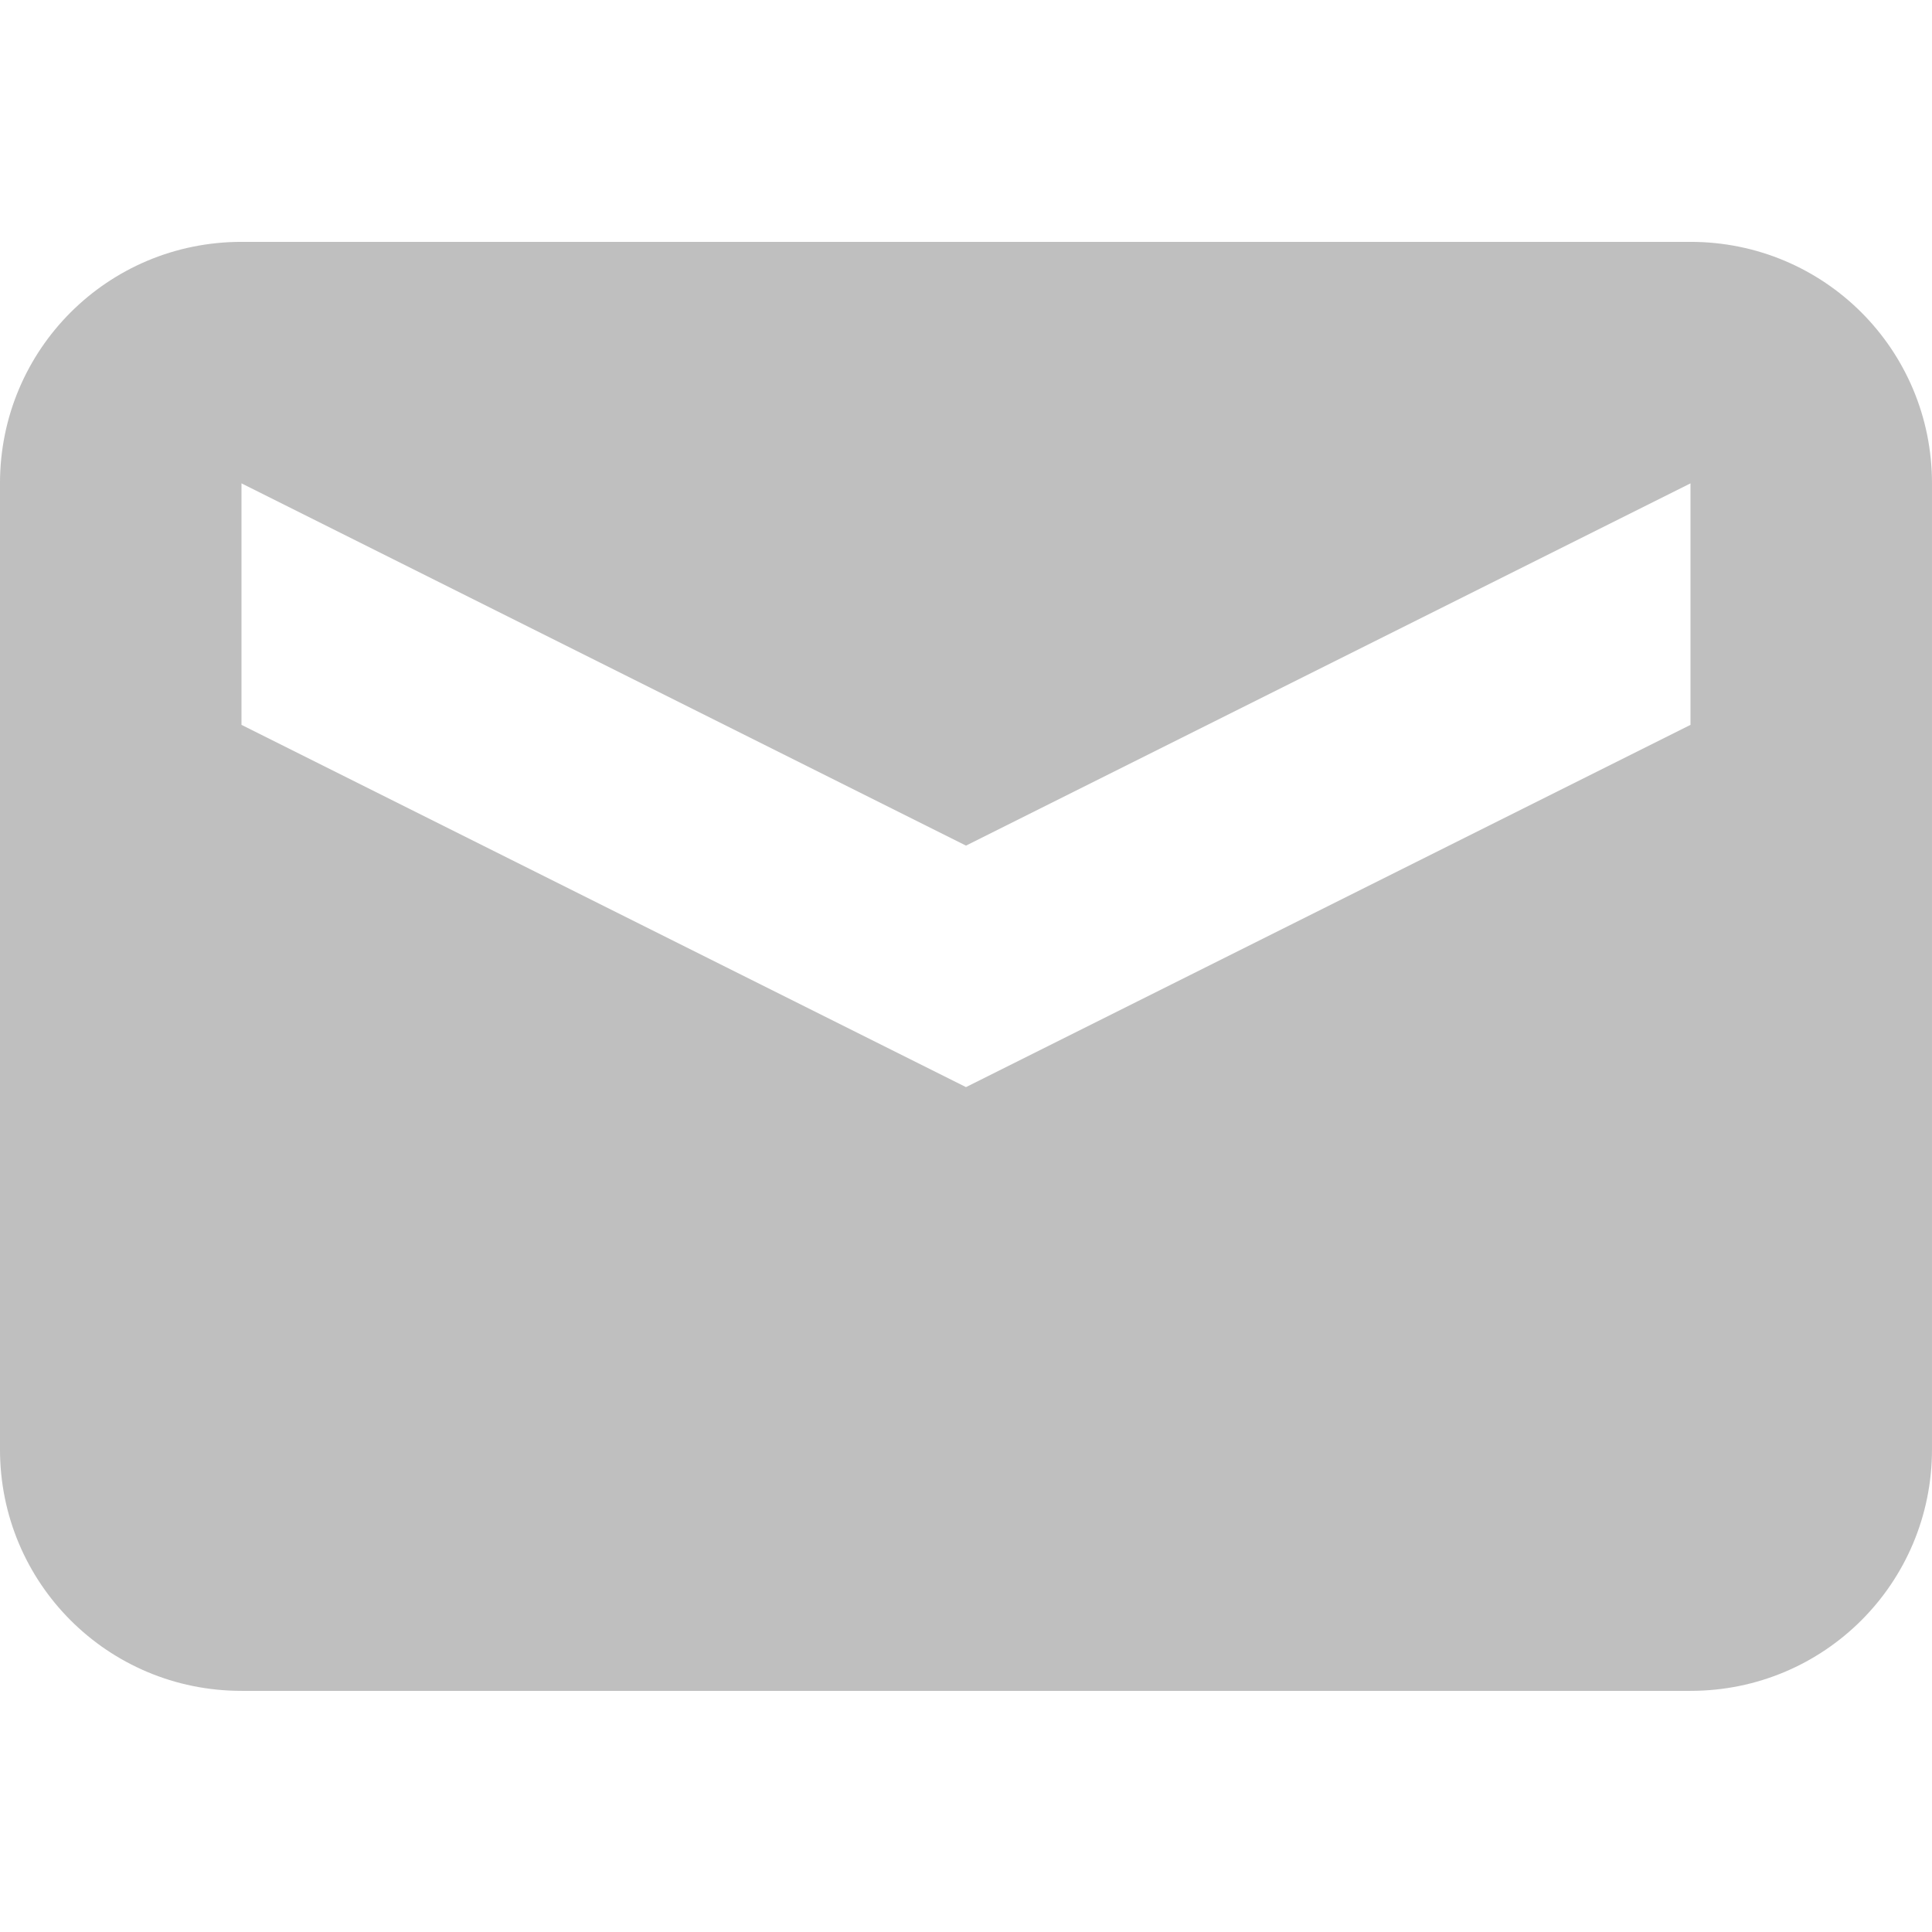
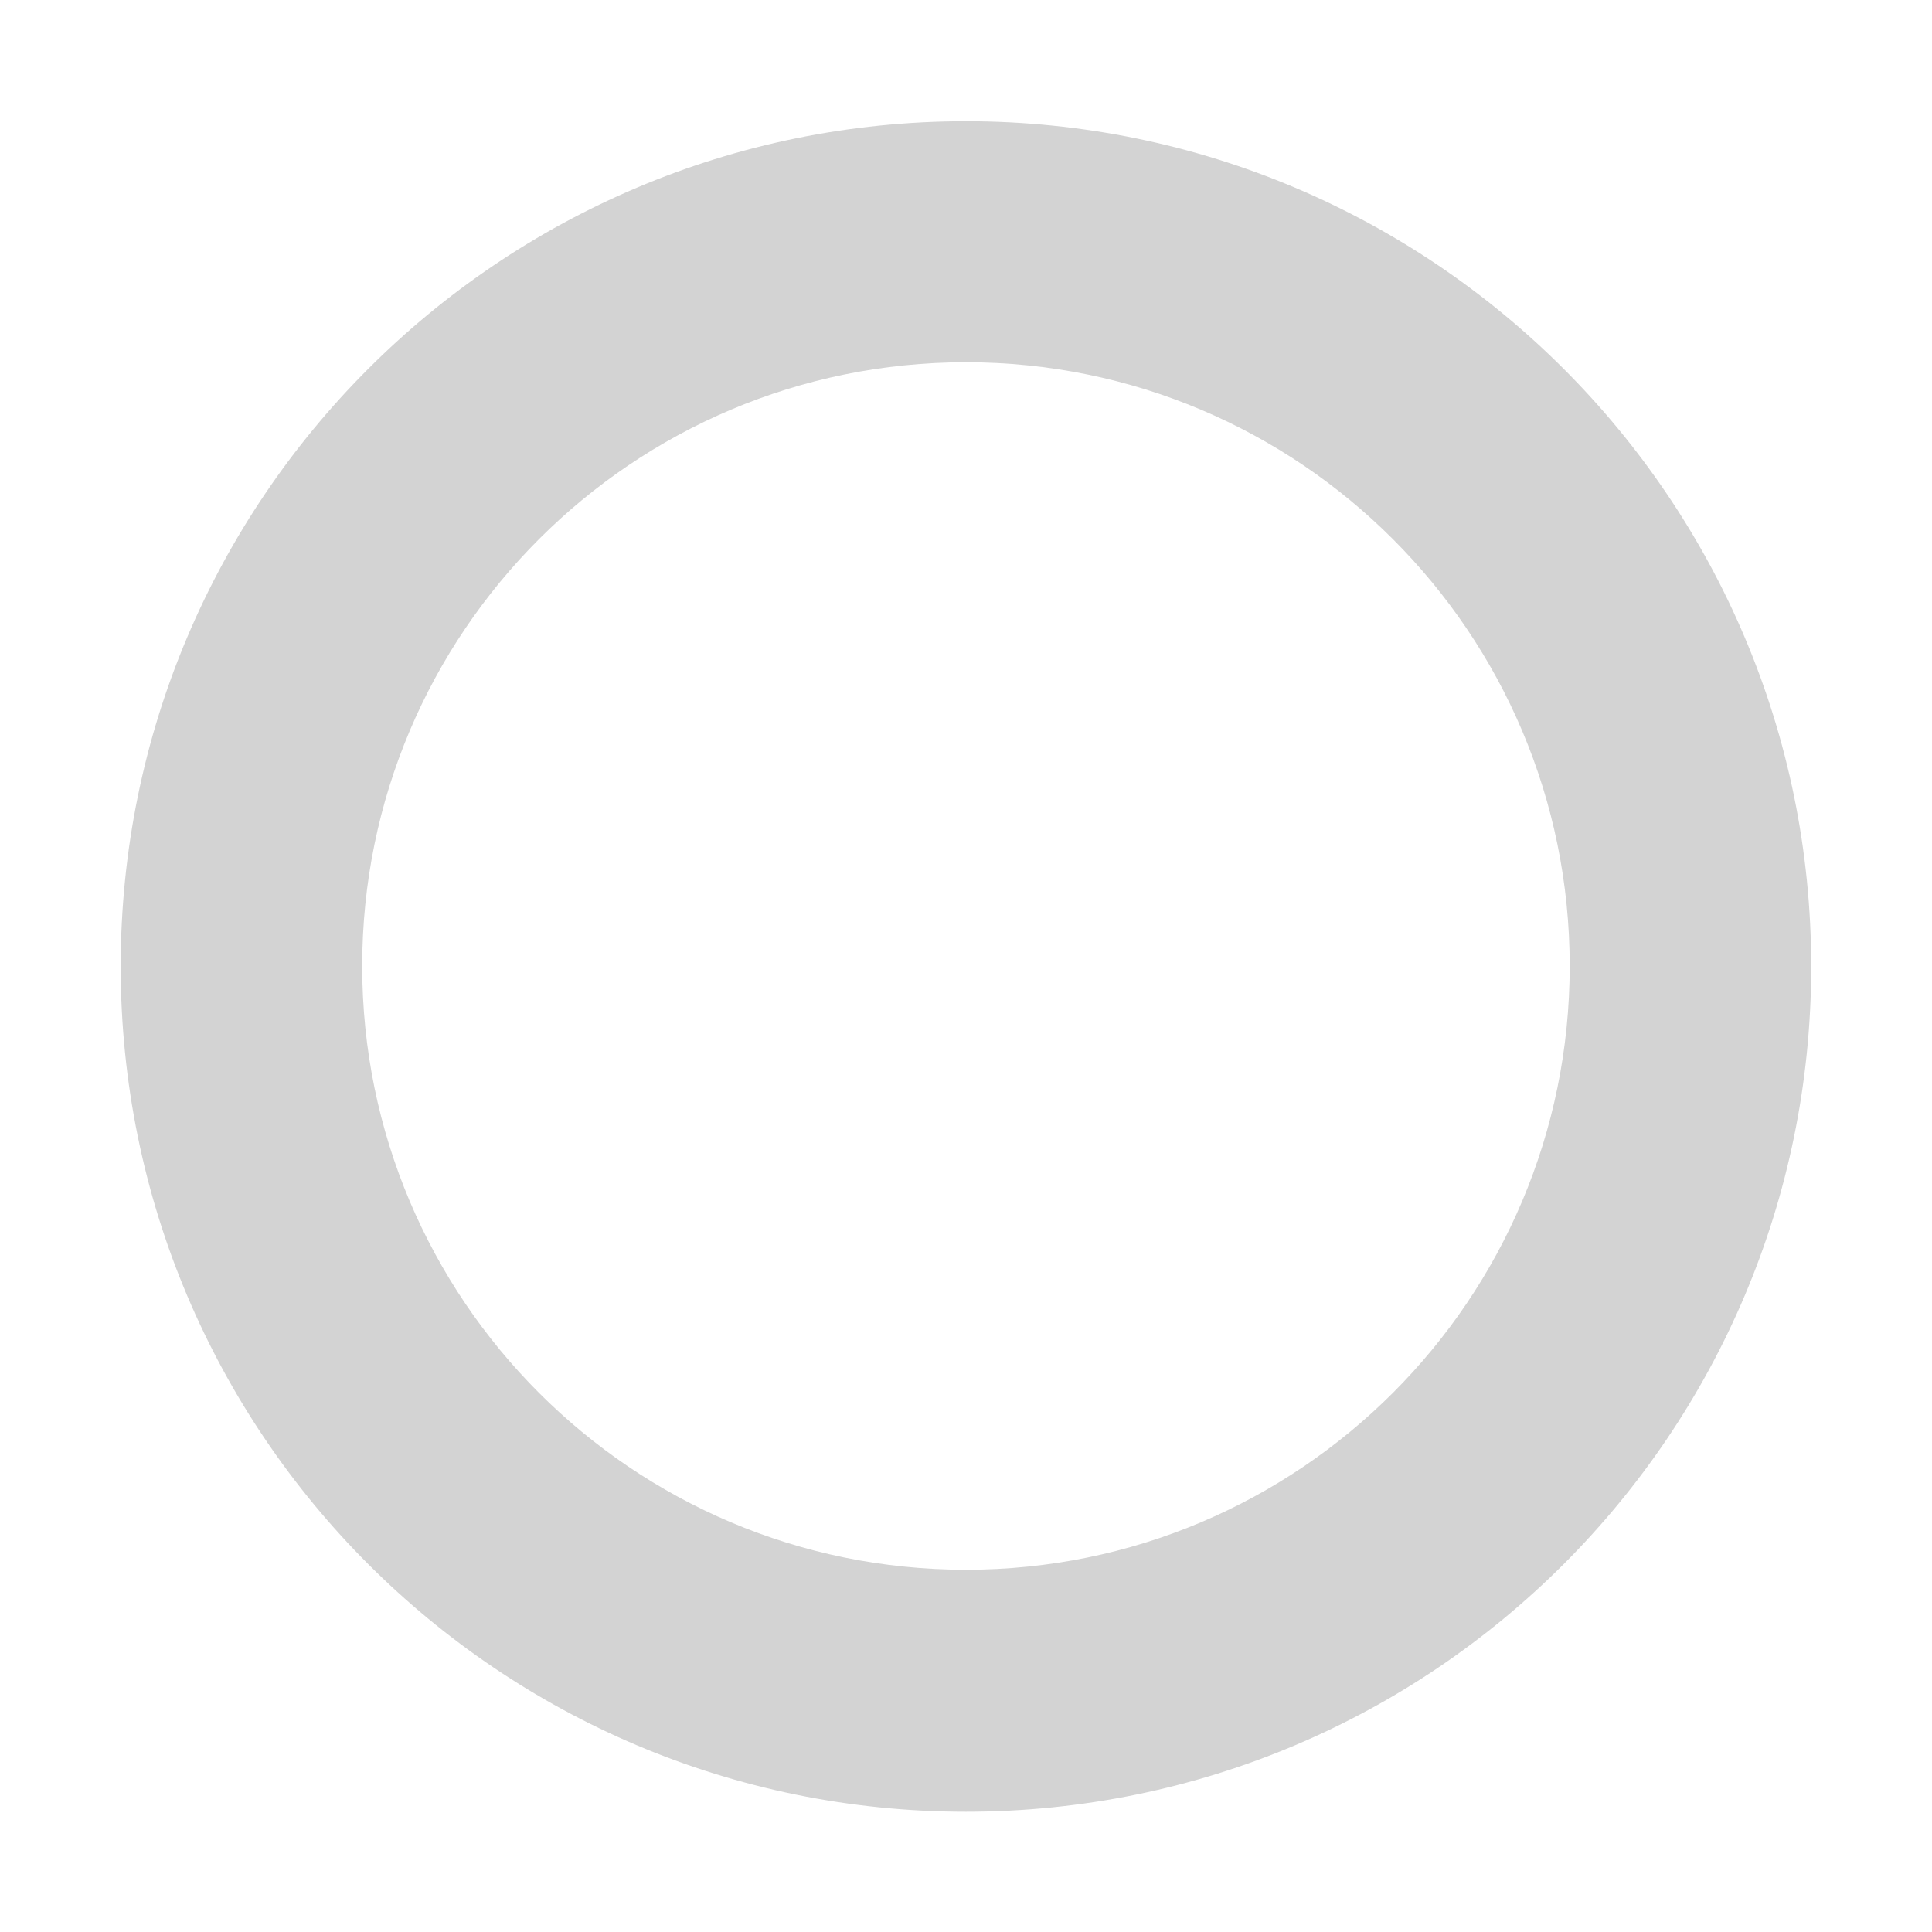
<svg xmlns="http://www.w3.org/2000/svg" xmlns:ns1="http://www.openswatchbook.org/uri/2009/osb" height="16" id="svg7384" style="enable-background:new" version="1.1" width="16">
  <defs id="defs7386">
+     <linearGradient id="linearGradient6882" ns1:paint="solid">
+       <stop id="stop6884" offset="0" style="stop-color:#555555;stop-opacity:1;" />
+     </linearGradient>
    <linearGradient id="linearGradient5606" ns1:paint="solid">
      <stop id="stop5608" offset="0" style="stop-color:#000000;stop-opacity:1;" />
    </linearGradient>
  </defs>
-   <g id="layer12" style="display:inline" transform="translate(-467.0001,-121)">
-     <path d="m 469,123.003 c -1.108,0 -2,0.892 -2,2 l 0,8 c 0,1.108 0.892,2 2,2 l 12,0 c 1.108,0 2,-0.892 2,-2 l 0,-8 c 0,-1.108 -0.892,-2 -2,-2 l -12,0 z m 0,2 6,3 6,-3 0,2 -6,3 -6,-3 0,-2 z" id="path5307" style="opacity:0.25;fill:#000000;fill-opacity:1;stroke:none;stroke-width:2;stroke-miterlimit:4;stroke-dasharray:none;stroke-opacity:1" />
+   <g id="layer12" style="display:inline" transform="translate(-525.0004,19)">
+     <path d="m 533,-17.996 c -3.866,0 -7,3.134 -7,7 0,3.866 3.134,7 7,7 3.866,0 7,-3.134 7,-7 0,-3.866 -3.134,-7 -7,-7 z m 0,1.996 a 5,5 0 0 1 5,5 5,5 0 0 1 -5,5 5,5 0 0 1 -5,-5 5,5 0 0 1 5,-5 z" id="path13307" style="opacity:0.35;fill:#000000;fill-opacity:0.498;stroke:none" />
  </g>
</svg>
